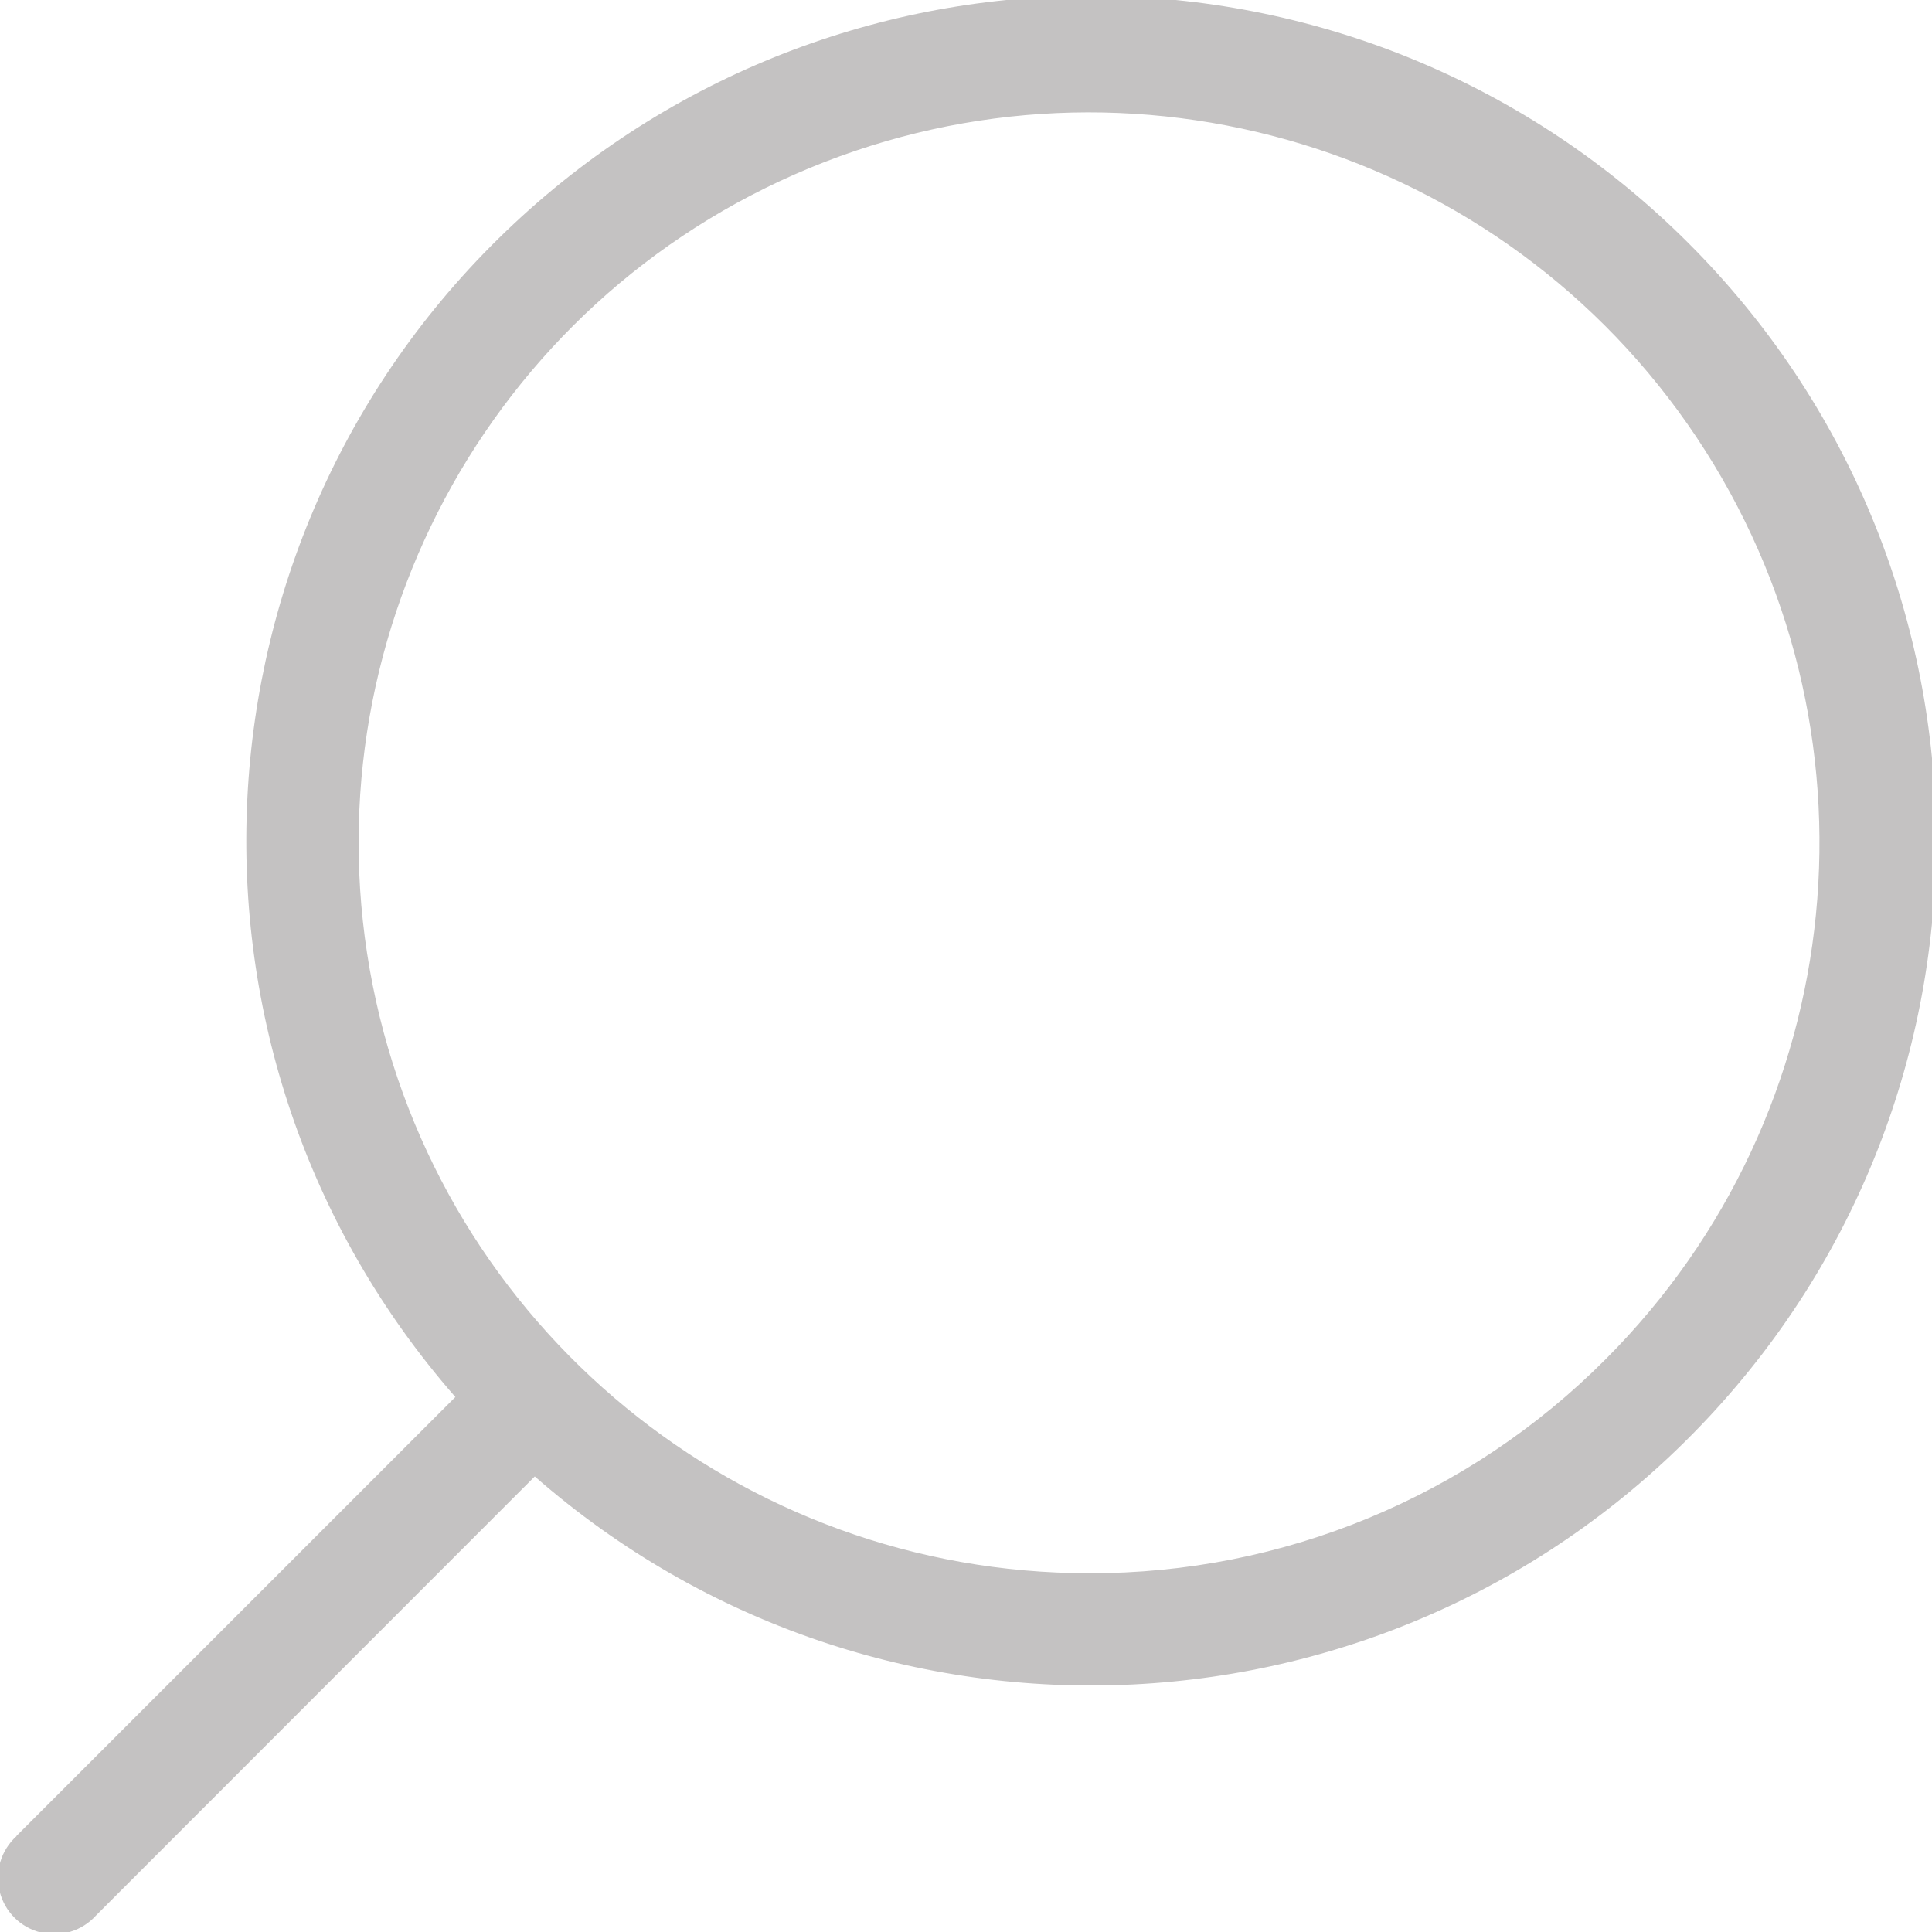
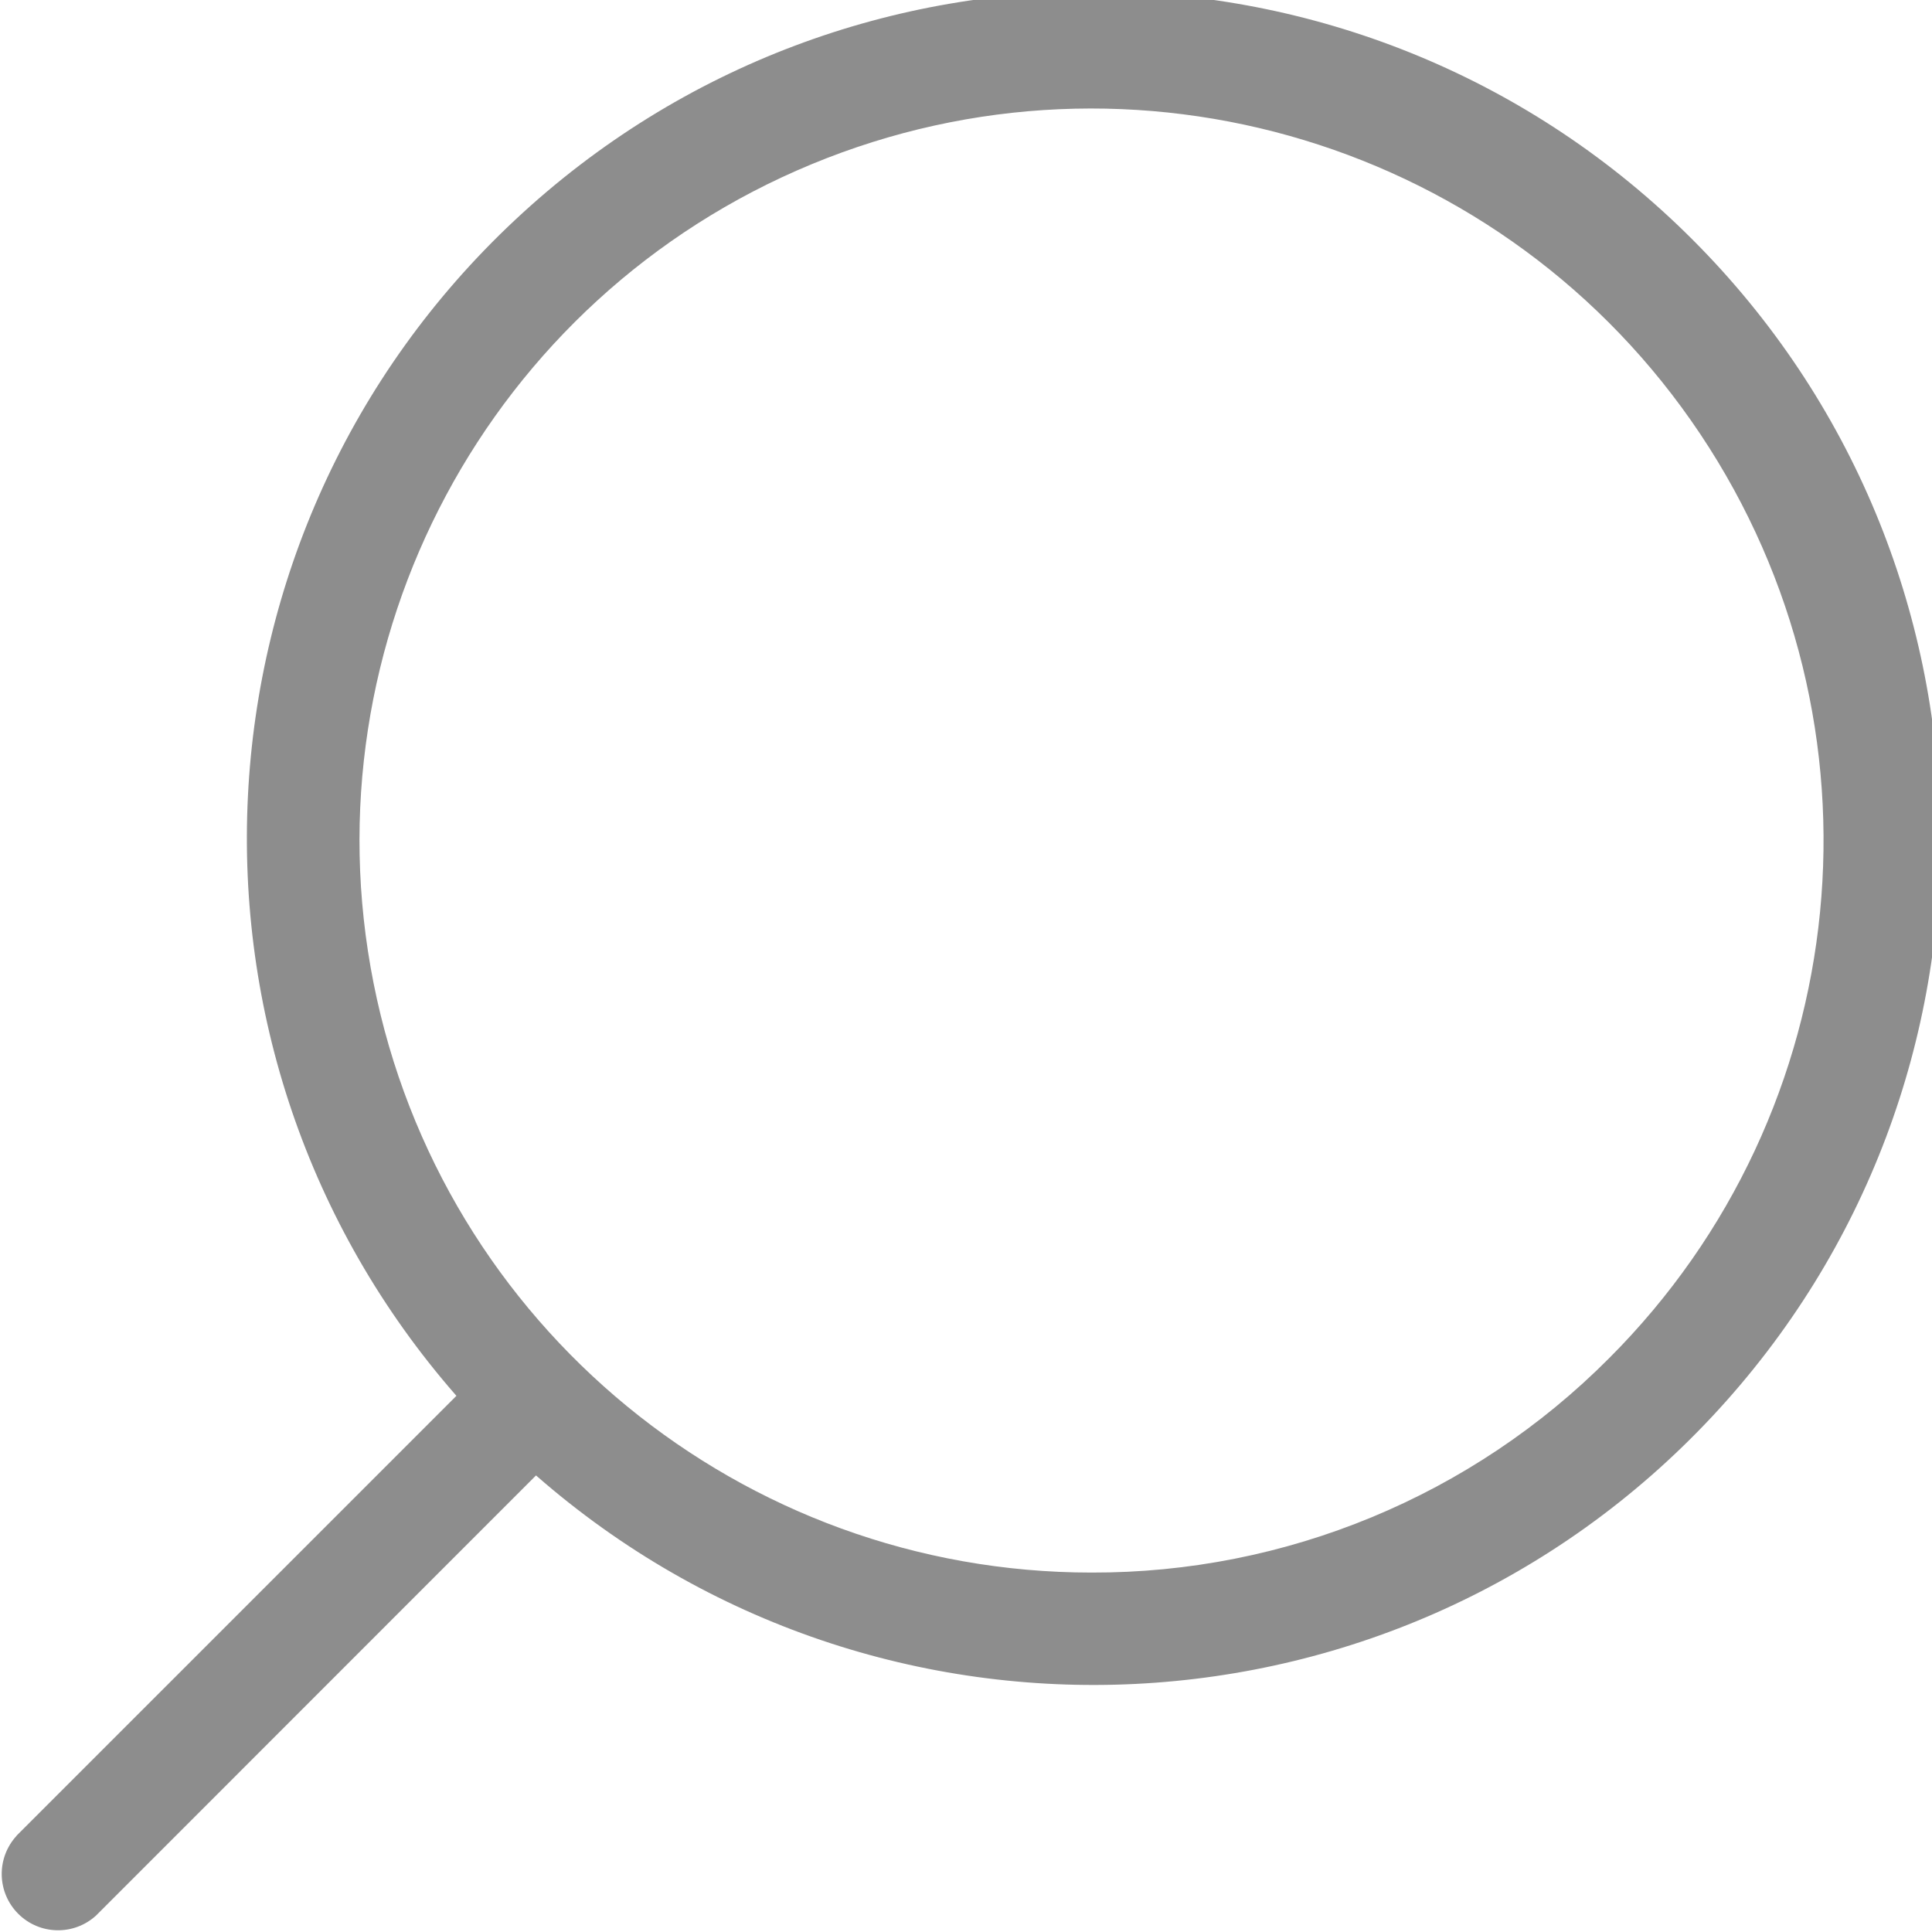
- <svg xmlns="http://www.w3.org/2000/svg" id="_15x15_photo_back" data-name="15x15 photo back" width="20" height="20" viewBox="0 0 20 20">
-   <g id="Mask_Group_165" data-name="Mask Group 165">
-     <g id="_x32_-Magnifying_Glass" transform="translate(0)">
-       <path id="Path_19050" data-name="Path 19050" d="M3.14,21.976l4.544-4.544a8.746,8.746,0,1,1,.822.822L3.963,22.8a.582.582,0,1,1-.822-.822Zm16.451-4.935a7.561,7.561,0,1,0-5.347,2.215A7.513,7.513,0,0,0,19.591,17.041Z" transform="translate(-2.97 -2.97)" fill="#c4c2c2" />
+ <svg xmlns="http://www.w3.org/2000/svg" width="25" height="25" viewBox="0 0 25 25">
+   <g id="Group_12567" data-name="Group 12567" transform="translate(-20 -60)">
+     <g id="Mask_Group_165" data-name="Mask Group 165" transform="translate(20 59.945)" clip-path="url(#clip-path)">
+       <g id="_x32_-Magnifying_Glass" transform="translate(0)">
+         <path id="Path_19050" data-name="Path 19050" d="M3.183,26.78l5.693-5.693a10.957,10.957,0,1,1,1.03,1.03L4.214,27.811a.729.729,0,0,1-1.03-1.03ZM23.792,20.6a9.472,9.472,0,1,0-6.7,2.774A9.412,9.412,0,0,0,23.792,20.6Z" transform="translate(-2.97 -2.97)" fill="#8d8d8d" />
+       </g>
    </g>
  </g>
</svg>
